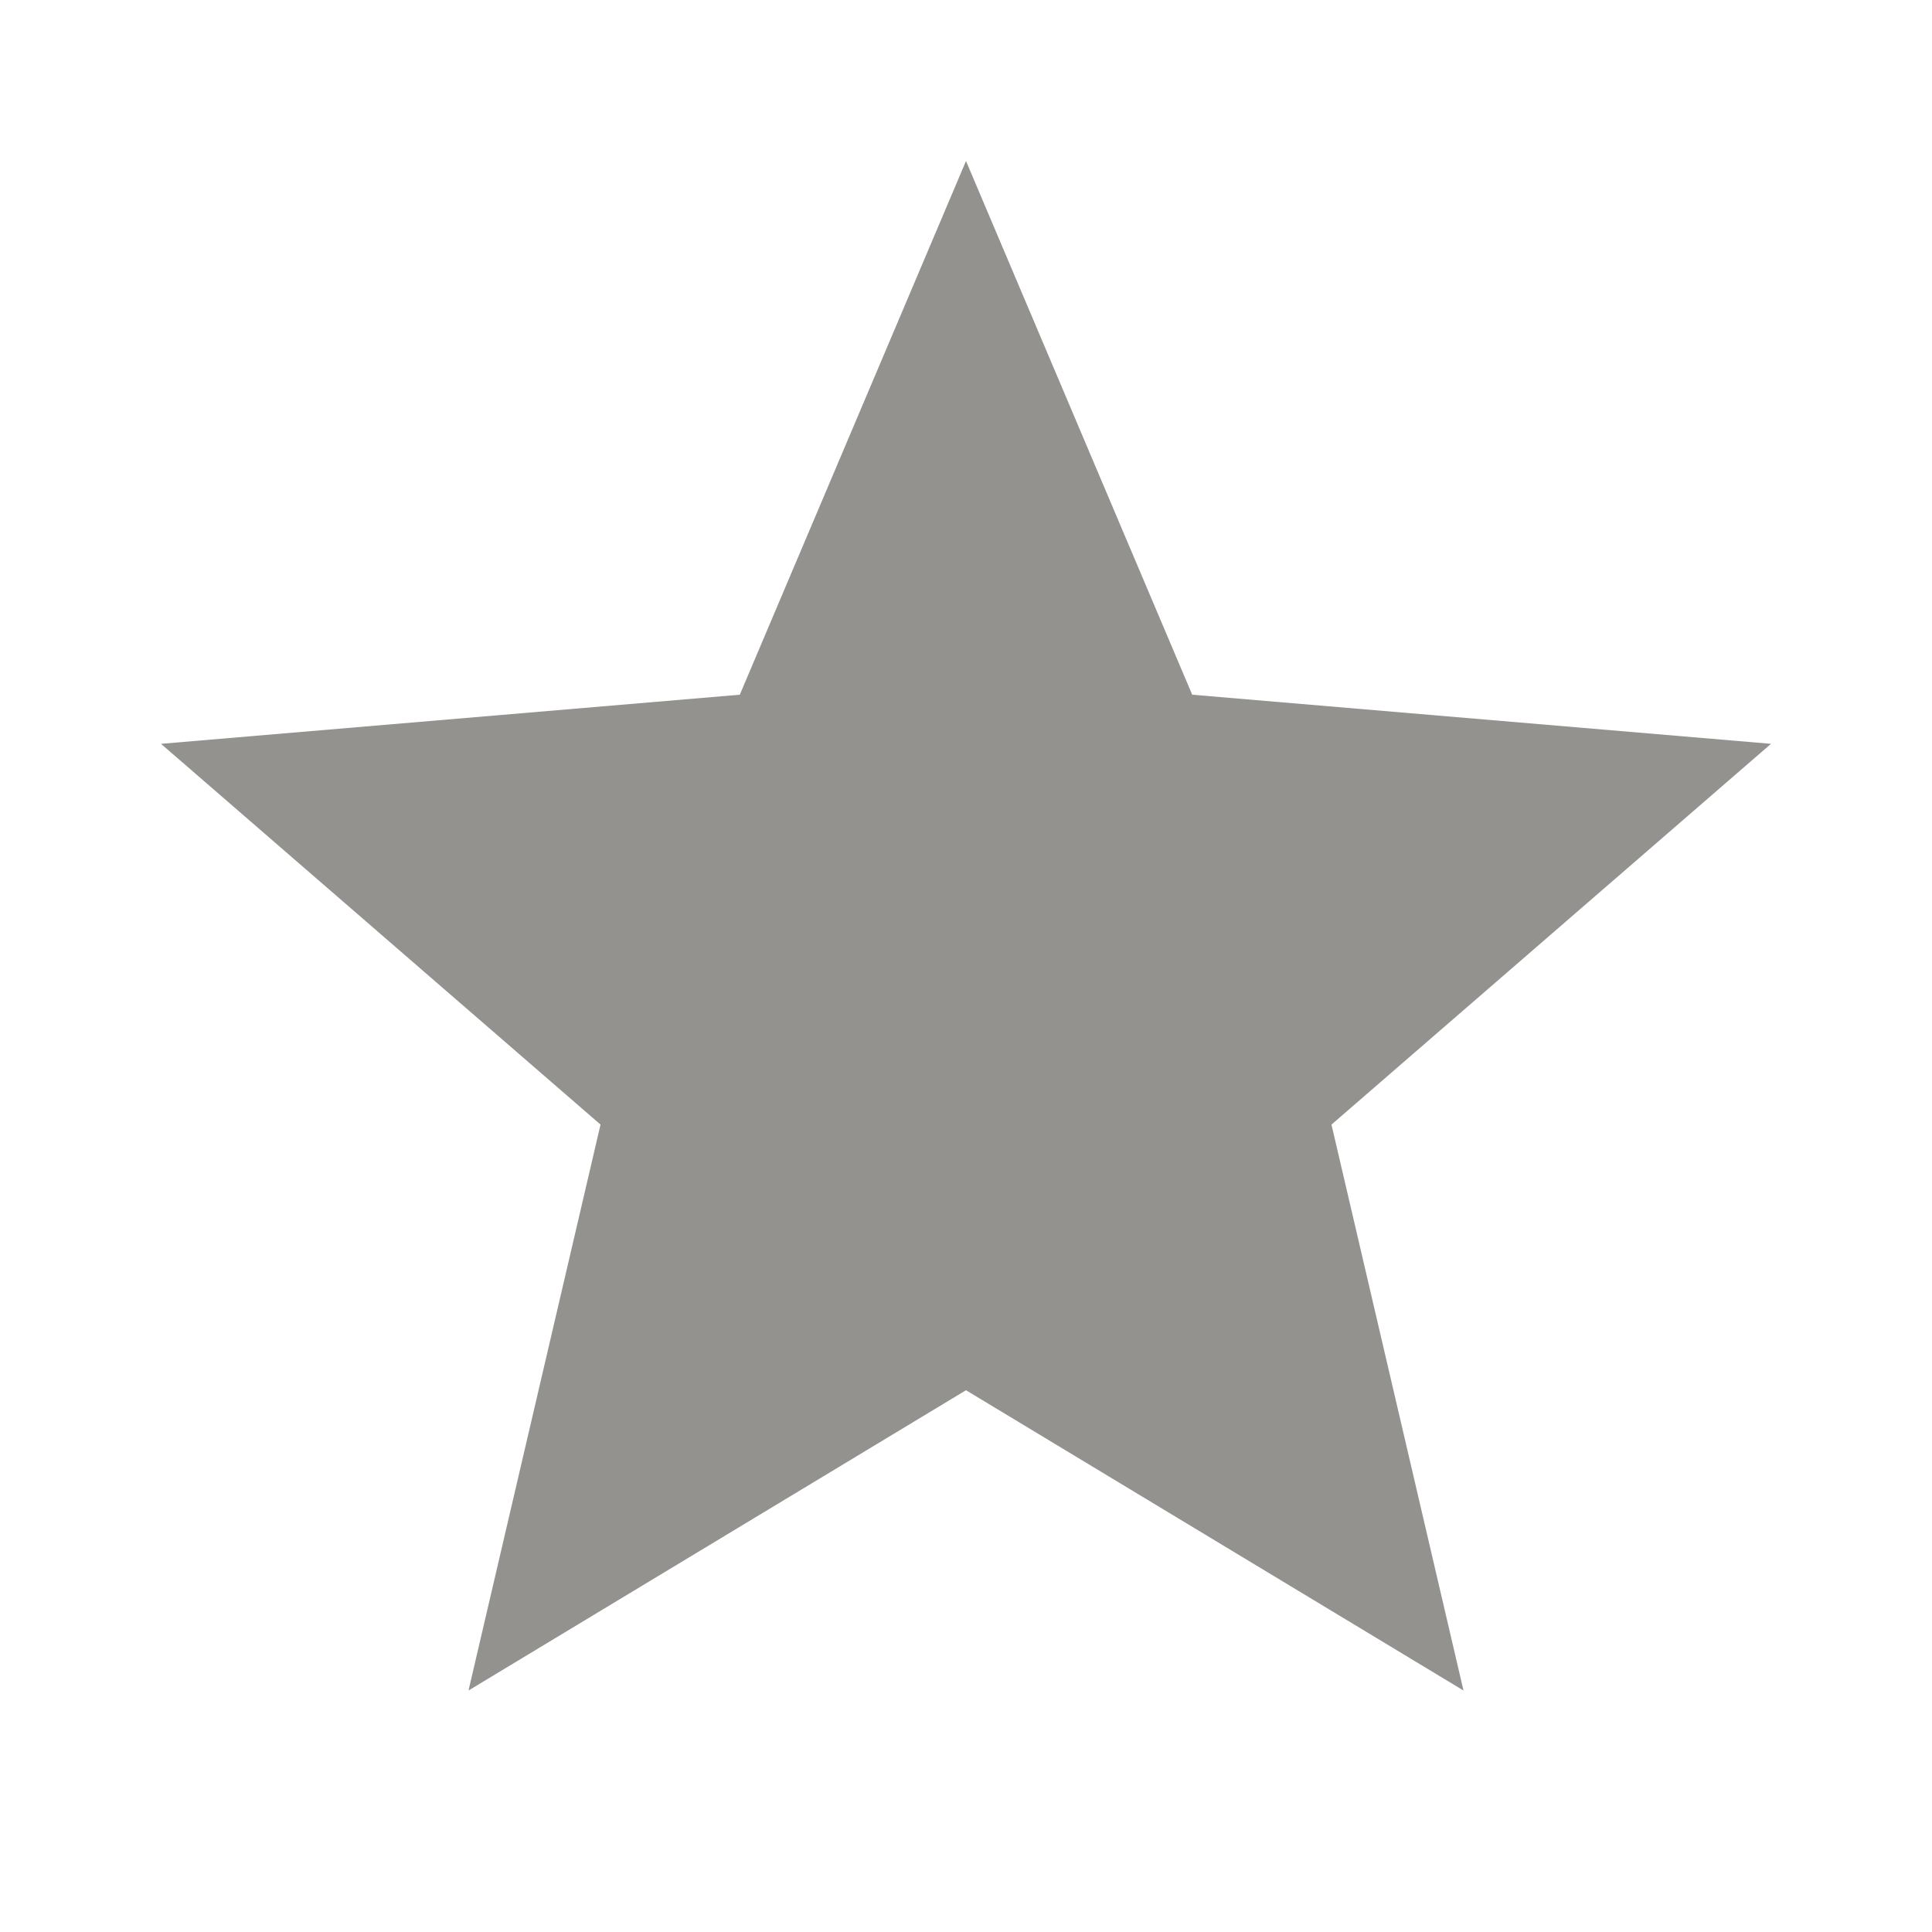
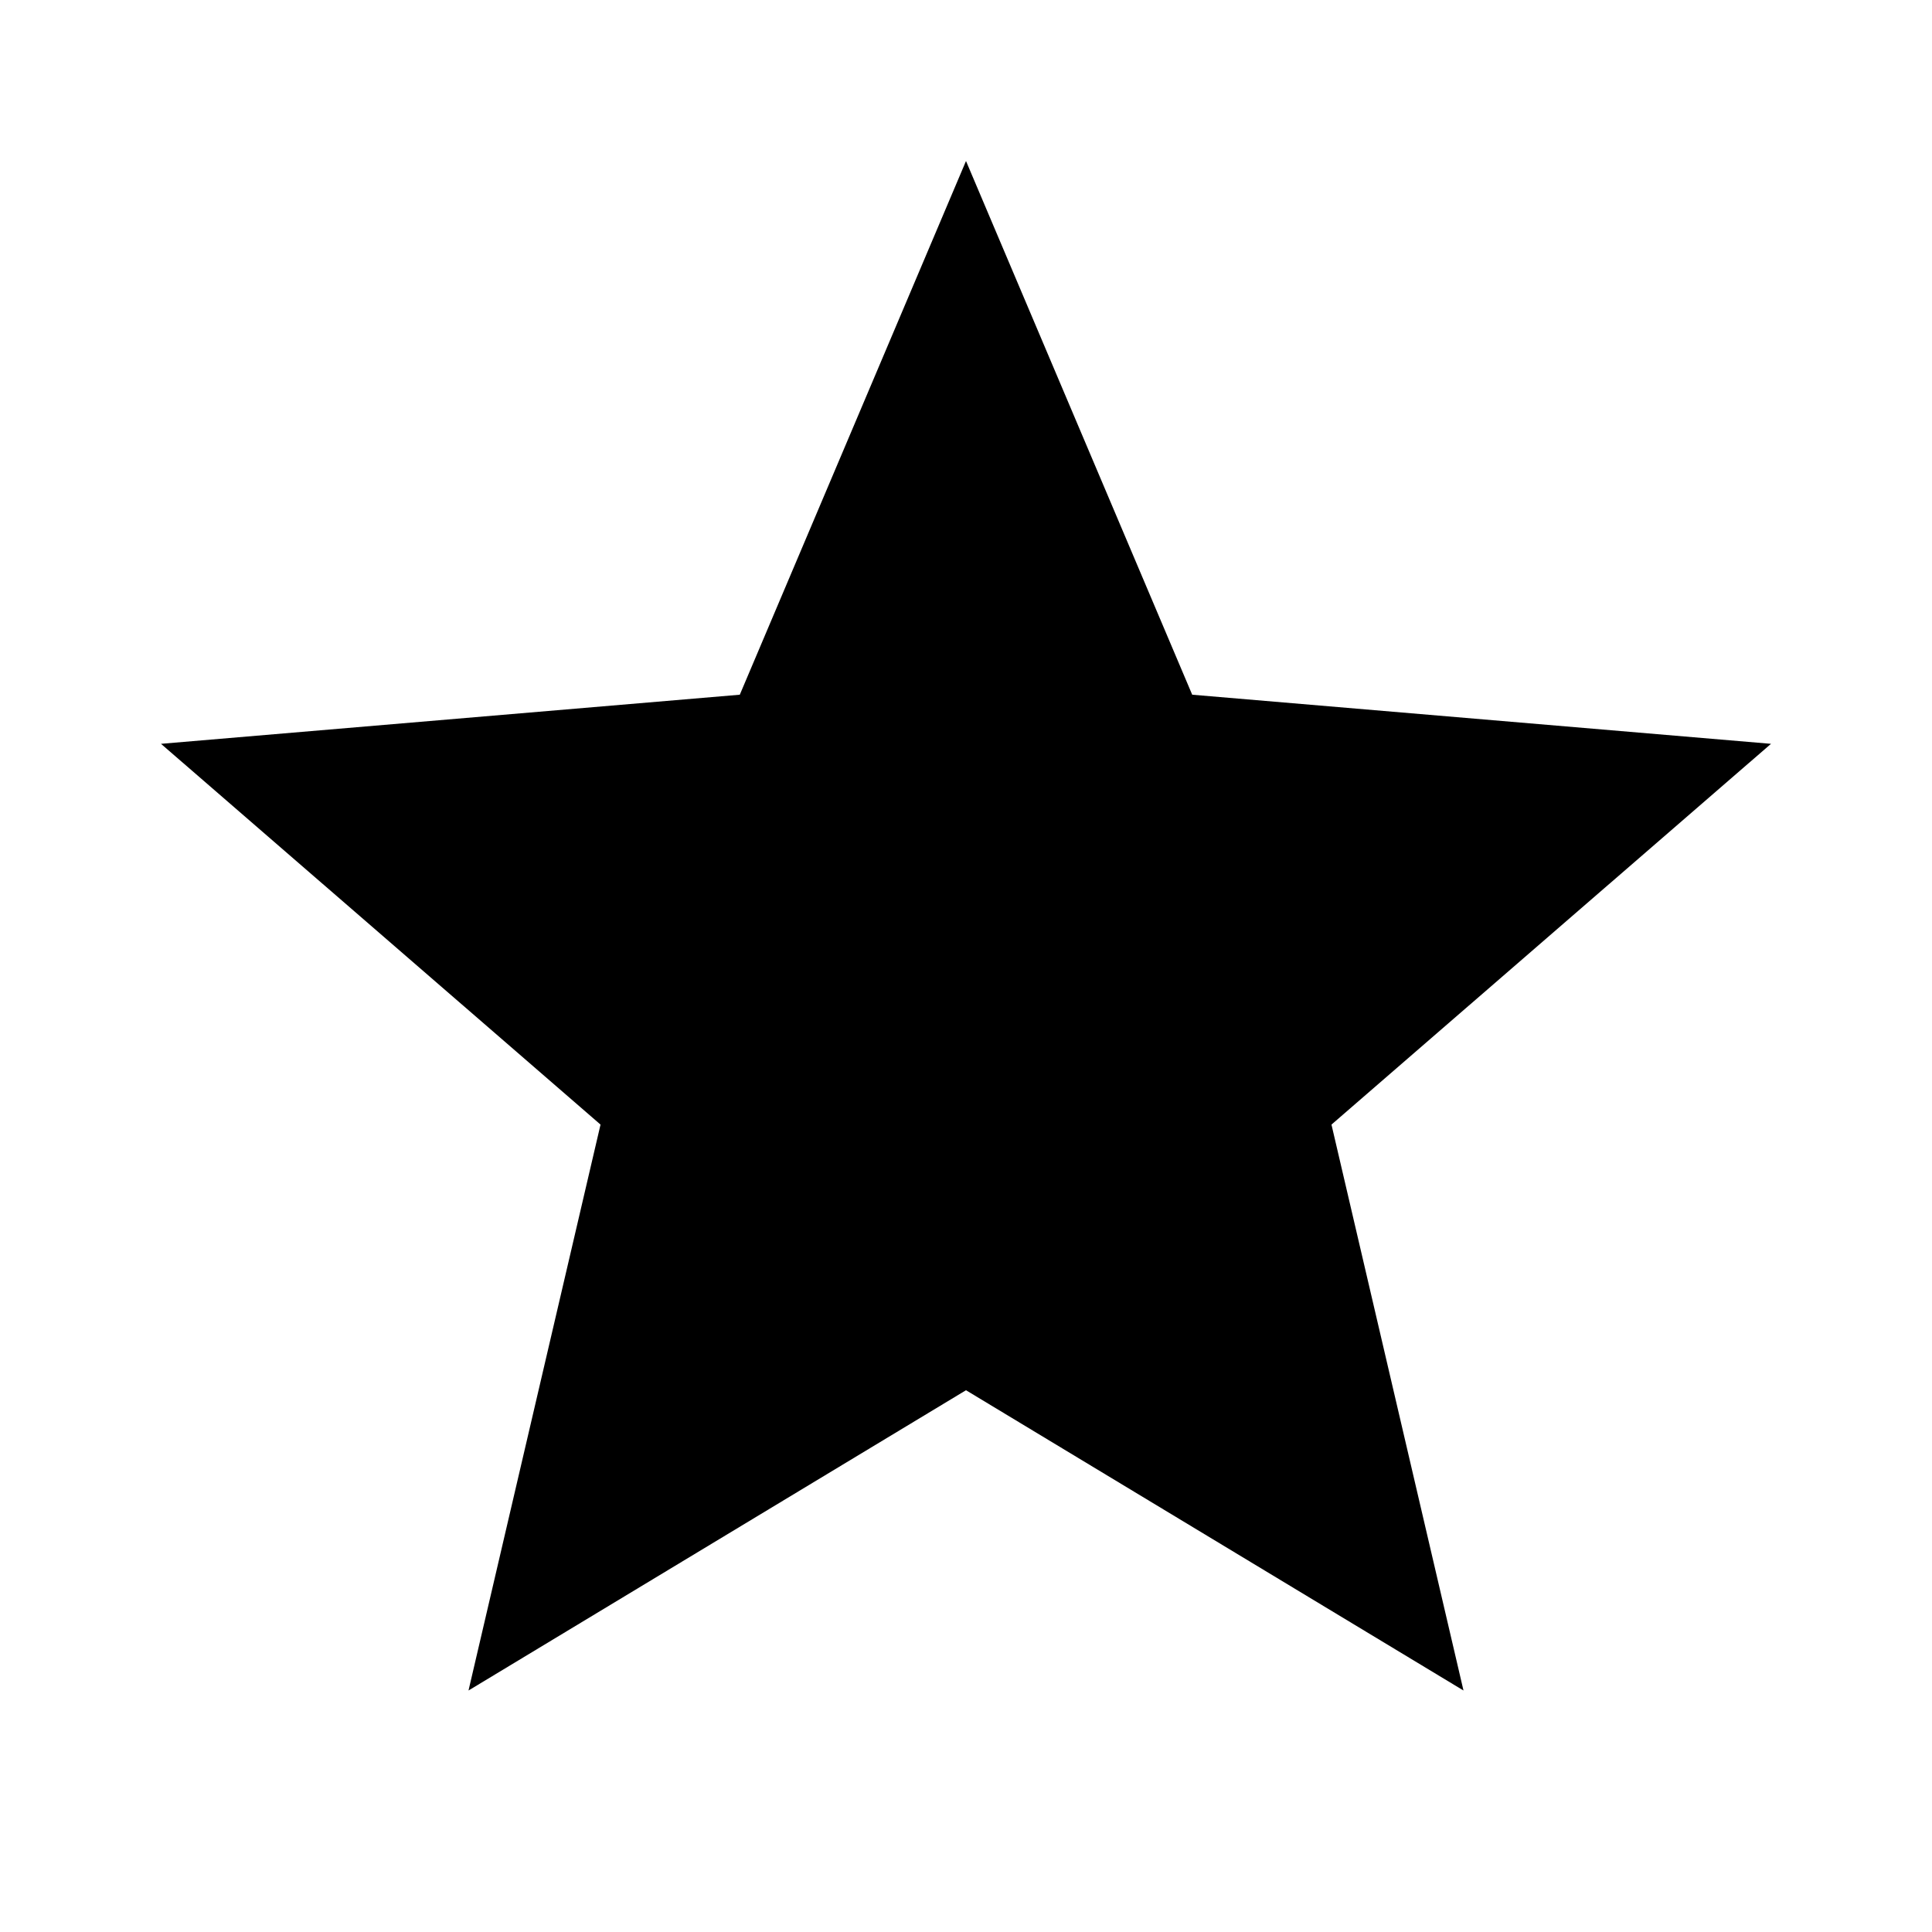
- <svg xmlns="http://www.w3.org/2000/svg" enable-background="new 0 0 24 24" height="32px" viewBox="0 0 24 24" width="32px" fill="#94928f">
+ <svg xmlns="http://www.w3.org/2000/svg" enable-background="new 0 0 24 24" height="32px" viewBox="0 0 24 24" width="32px">
  <g>
    <path d="M0,0h24v24H0V0z" fill="none" />
    <path d="M0,0h24v24H0V0z" fill="none" />
  </g>
  <g>
    <path d="M12,17.27L18.18,21l-1.64-7.03L22,9.24l-7.19-0.61L12,2L9.19,8.63L2,9.24l5.46,4.73L5.82,21L12,17.27z" />
  </g>
</svg>
